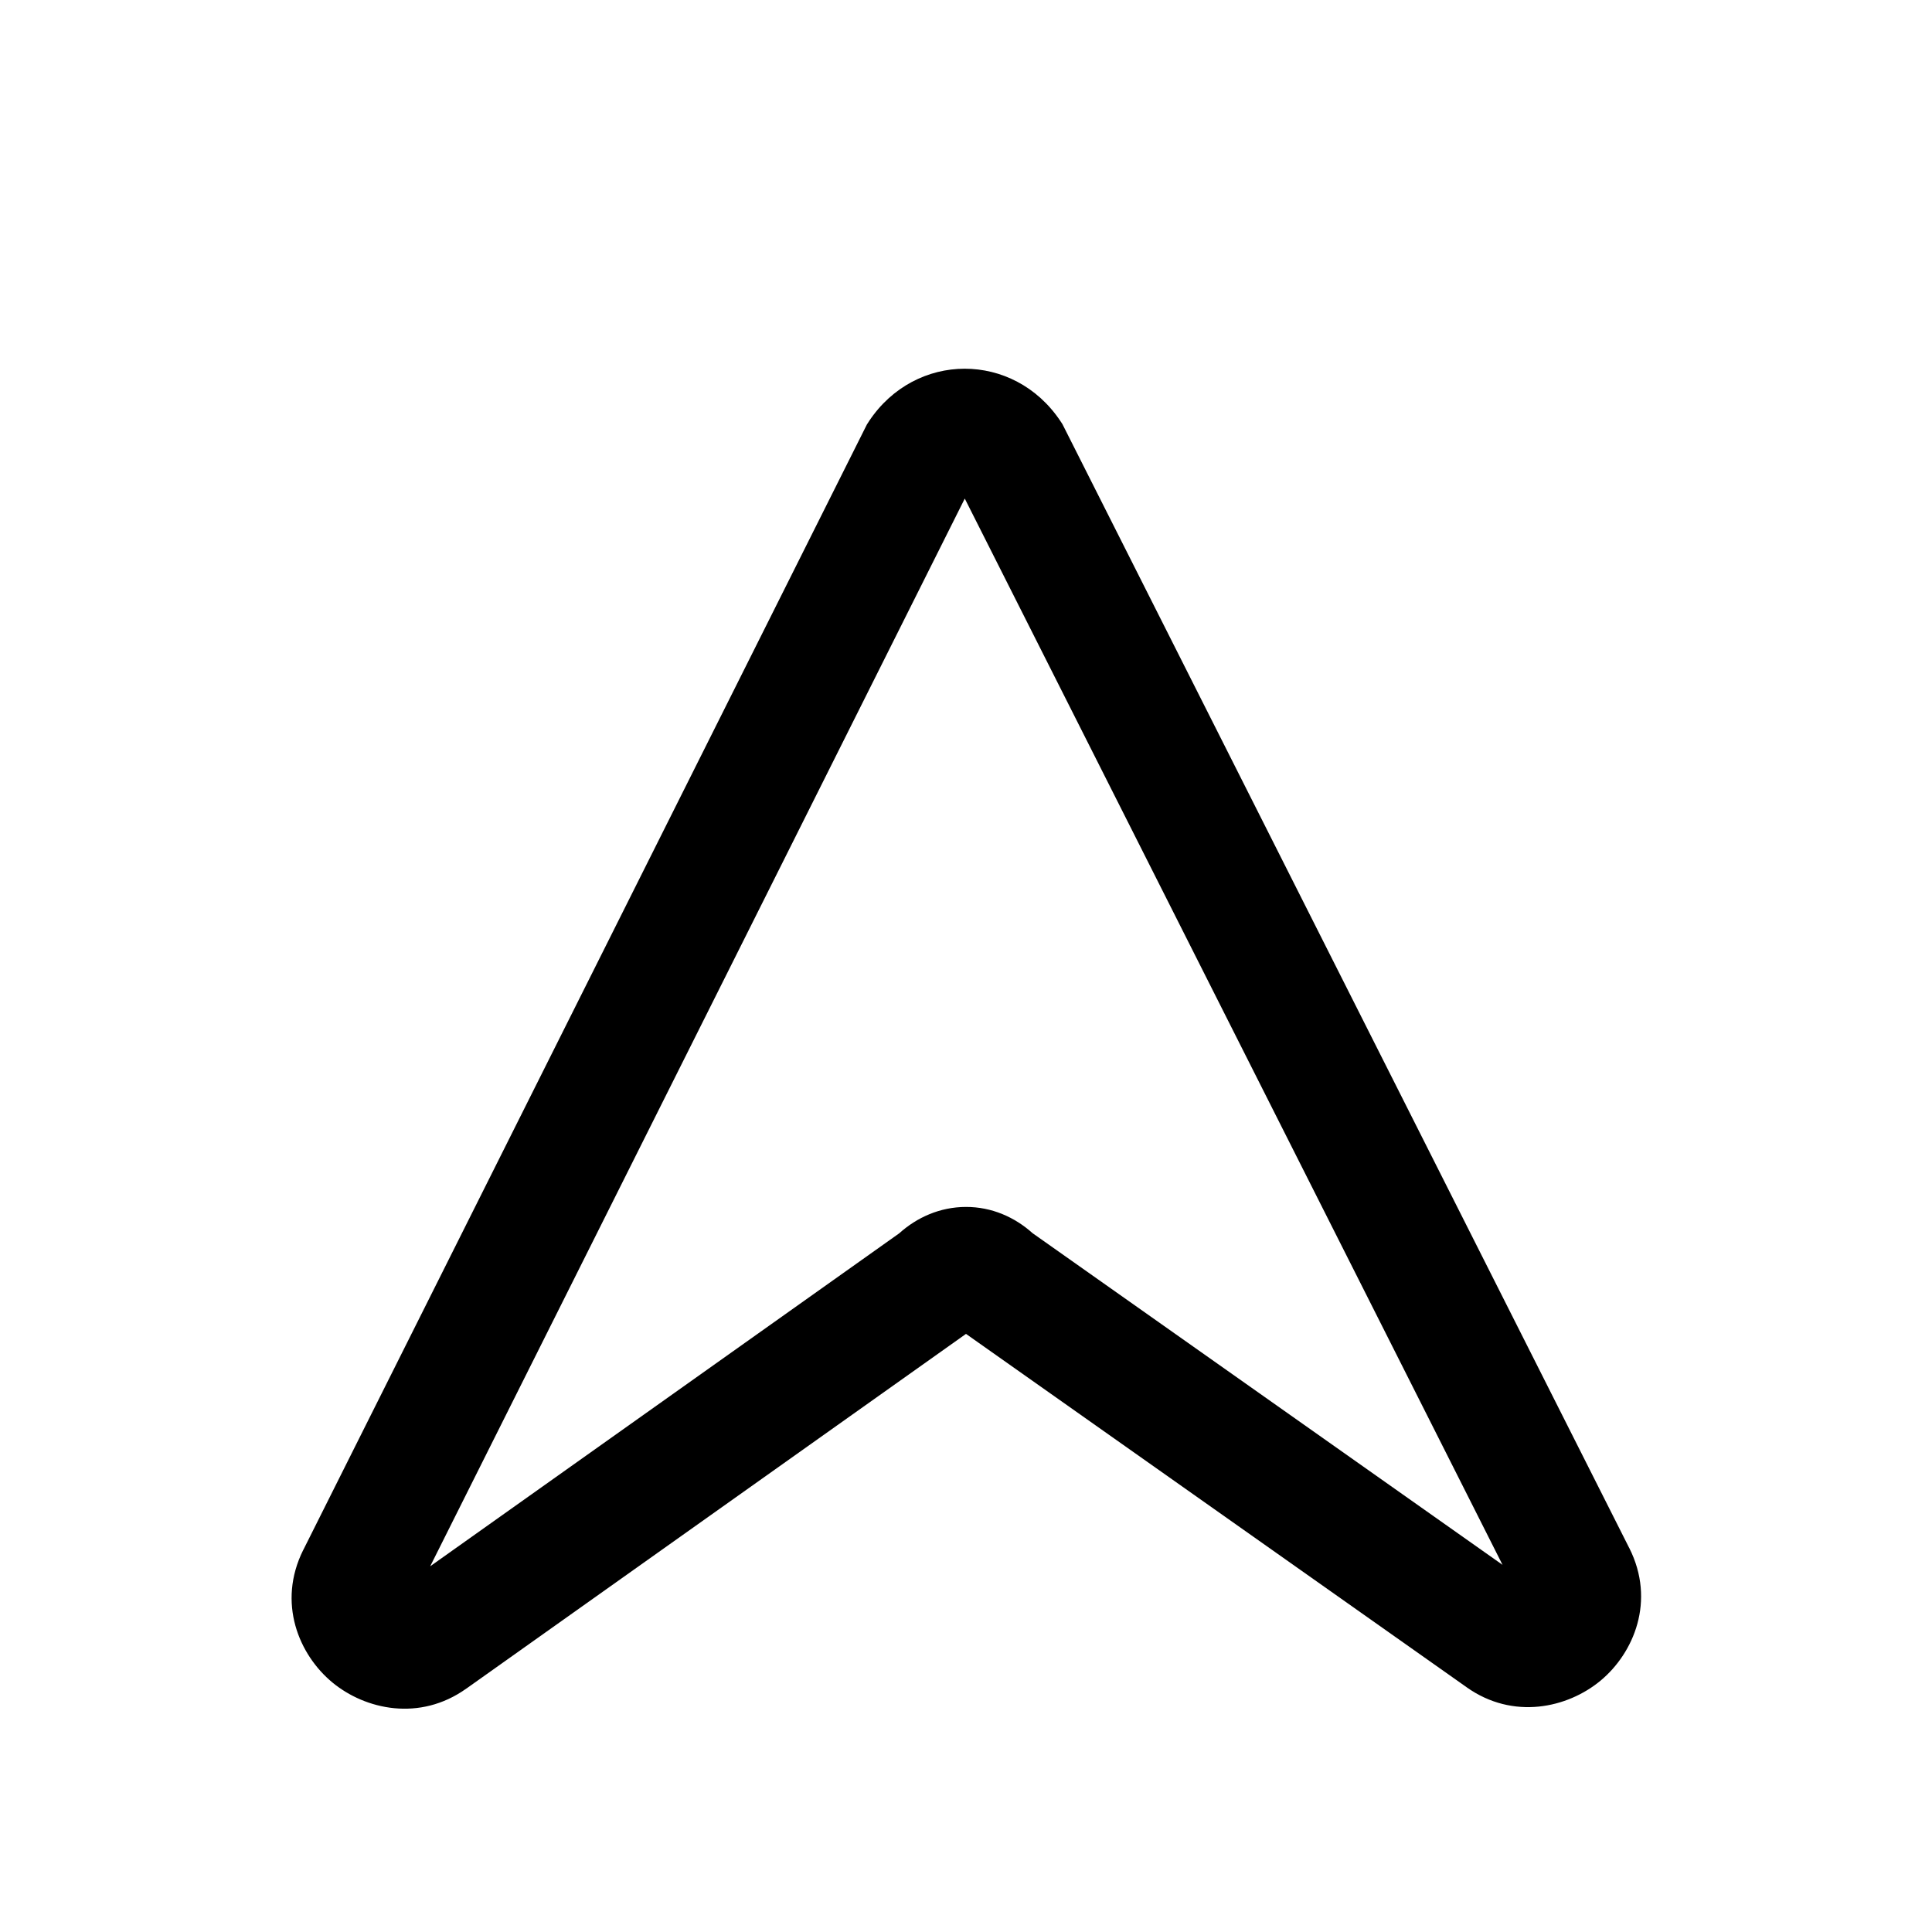
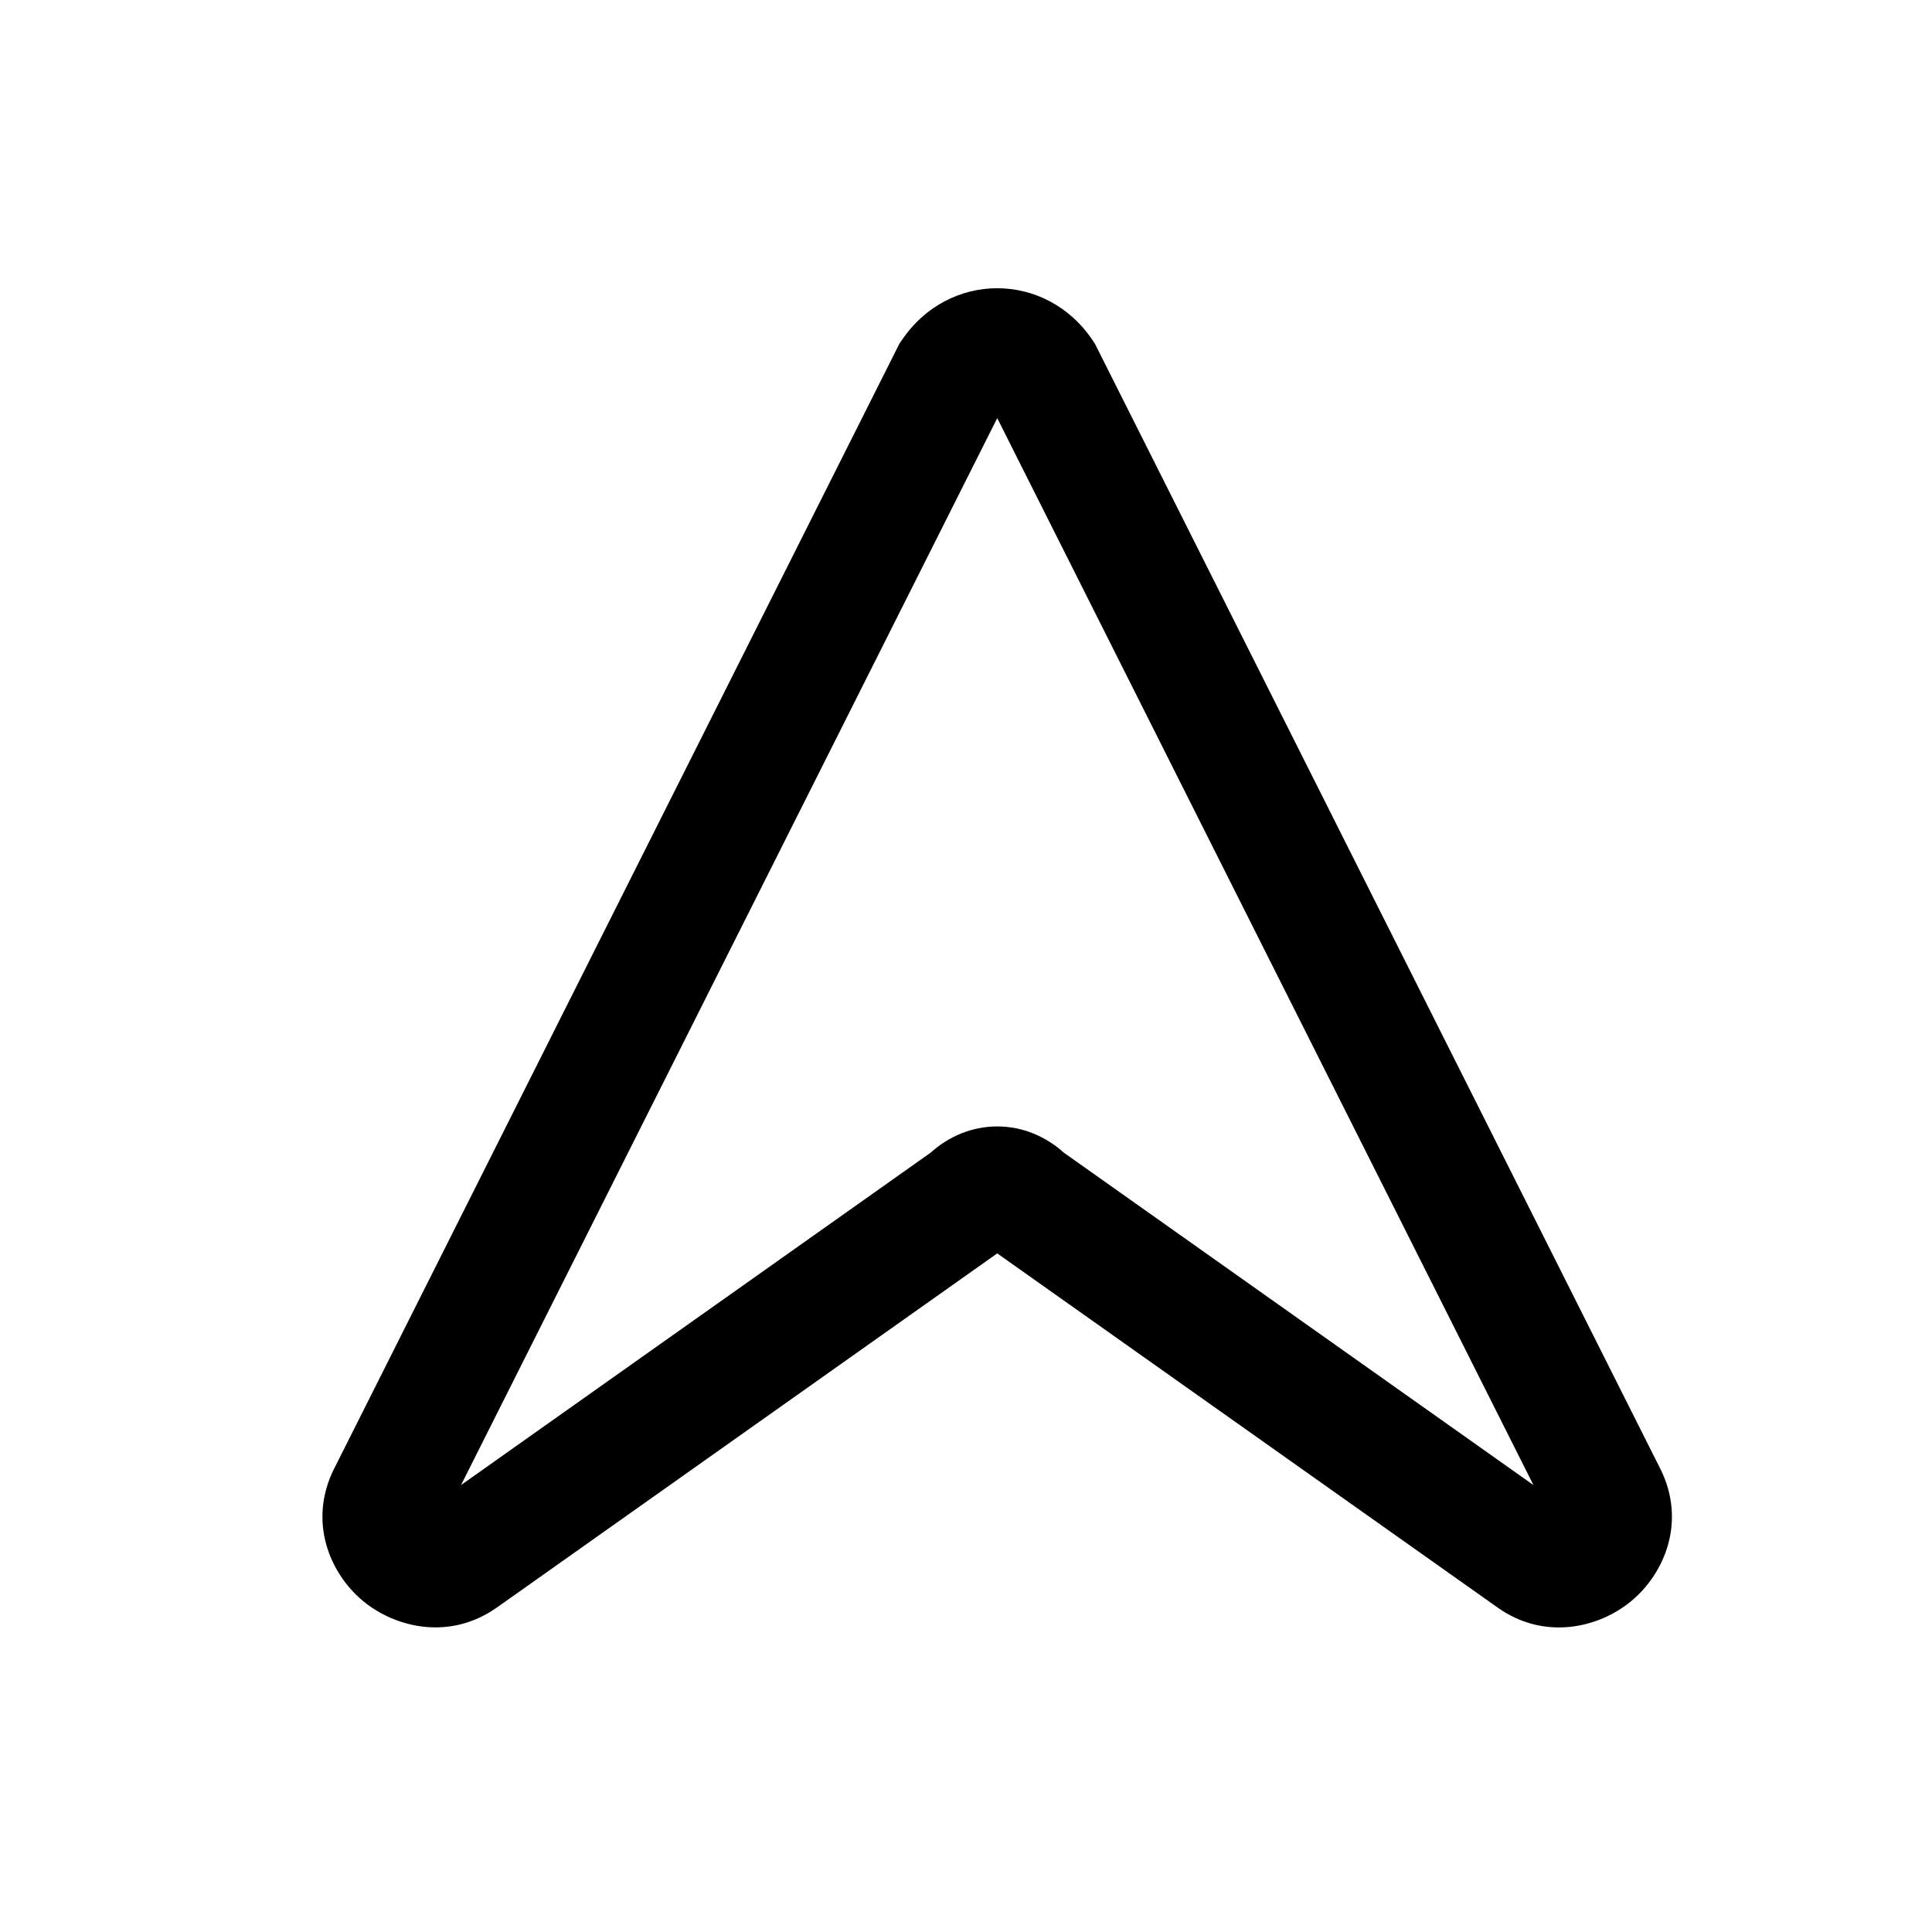
<svg xmlns="http://www.w3.org/2000/svg" viewBox="0 0 24 24" fill="currentColor">
  <g clip-path="url(#a)">
-     <path d="M10.794 5.234c.578-.87 1.798-.872 2.379-.003l.025.038 7.041 13.961.001.001c.329.655.057 1.303-.359 1.648-.407.337-1.083.492-1.663.08-.001-0-.001-.001-.001-.001l-6.217-4.388-6.205 4.405c-.001 0-.001.001-.002.001-.58.414-1.256.261-1.663-.075-.417-.344-.69-.991-.363-1.647l.001-.001L10.769 5.273l.025-.038Zm1.191.959L5.344 19.457l5.826-4.136c.22-.198.506-.327.828-.328.322-.001.609.128.829.326l5.838 4.12-6.68-13.245Z" />
+     <path d="M11.198 4.233c.58-.87 1.8-.87 2.379 0l.025.038 7.021 13.971.001.001c.328.656.055 1.303-.361 1.647-.407.337-1.083.491-1.663.077-.001-0-.001-.001-.001-.001l-6.211-4.396-6.211 4.396c-.001 0-.001.001-.002.001-.58.413-1.256.259-1.663-.077-.417-.344-.689-.991-.361-1.647l.001-.001L11.172 4.271l.025-.038Zm1.19.961L5.727 18.448l5.832-4.128c.22-.198.507-.327.829-.327.322 0 .609.129.829.327l5.832 4.128-6.661-13.254Z" />
  </g>
  <defs>
    <clipPath id="a">
      <path d="M0 0h24v24H0z" />
    </clipPath>
  </defs>
</svg>
